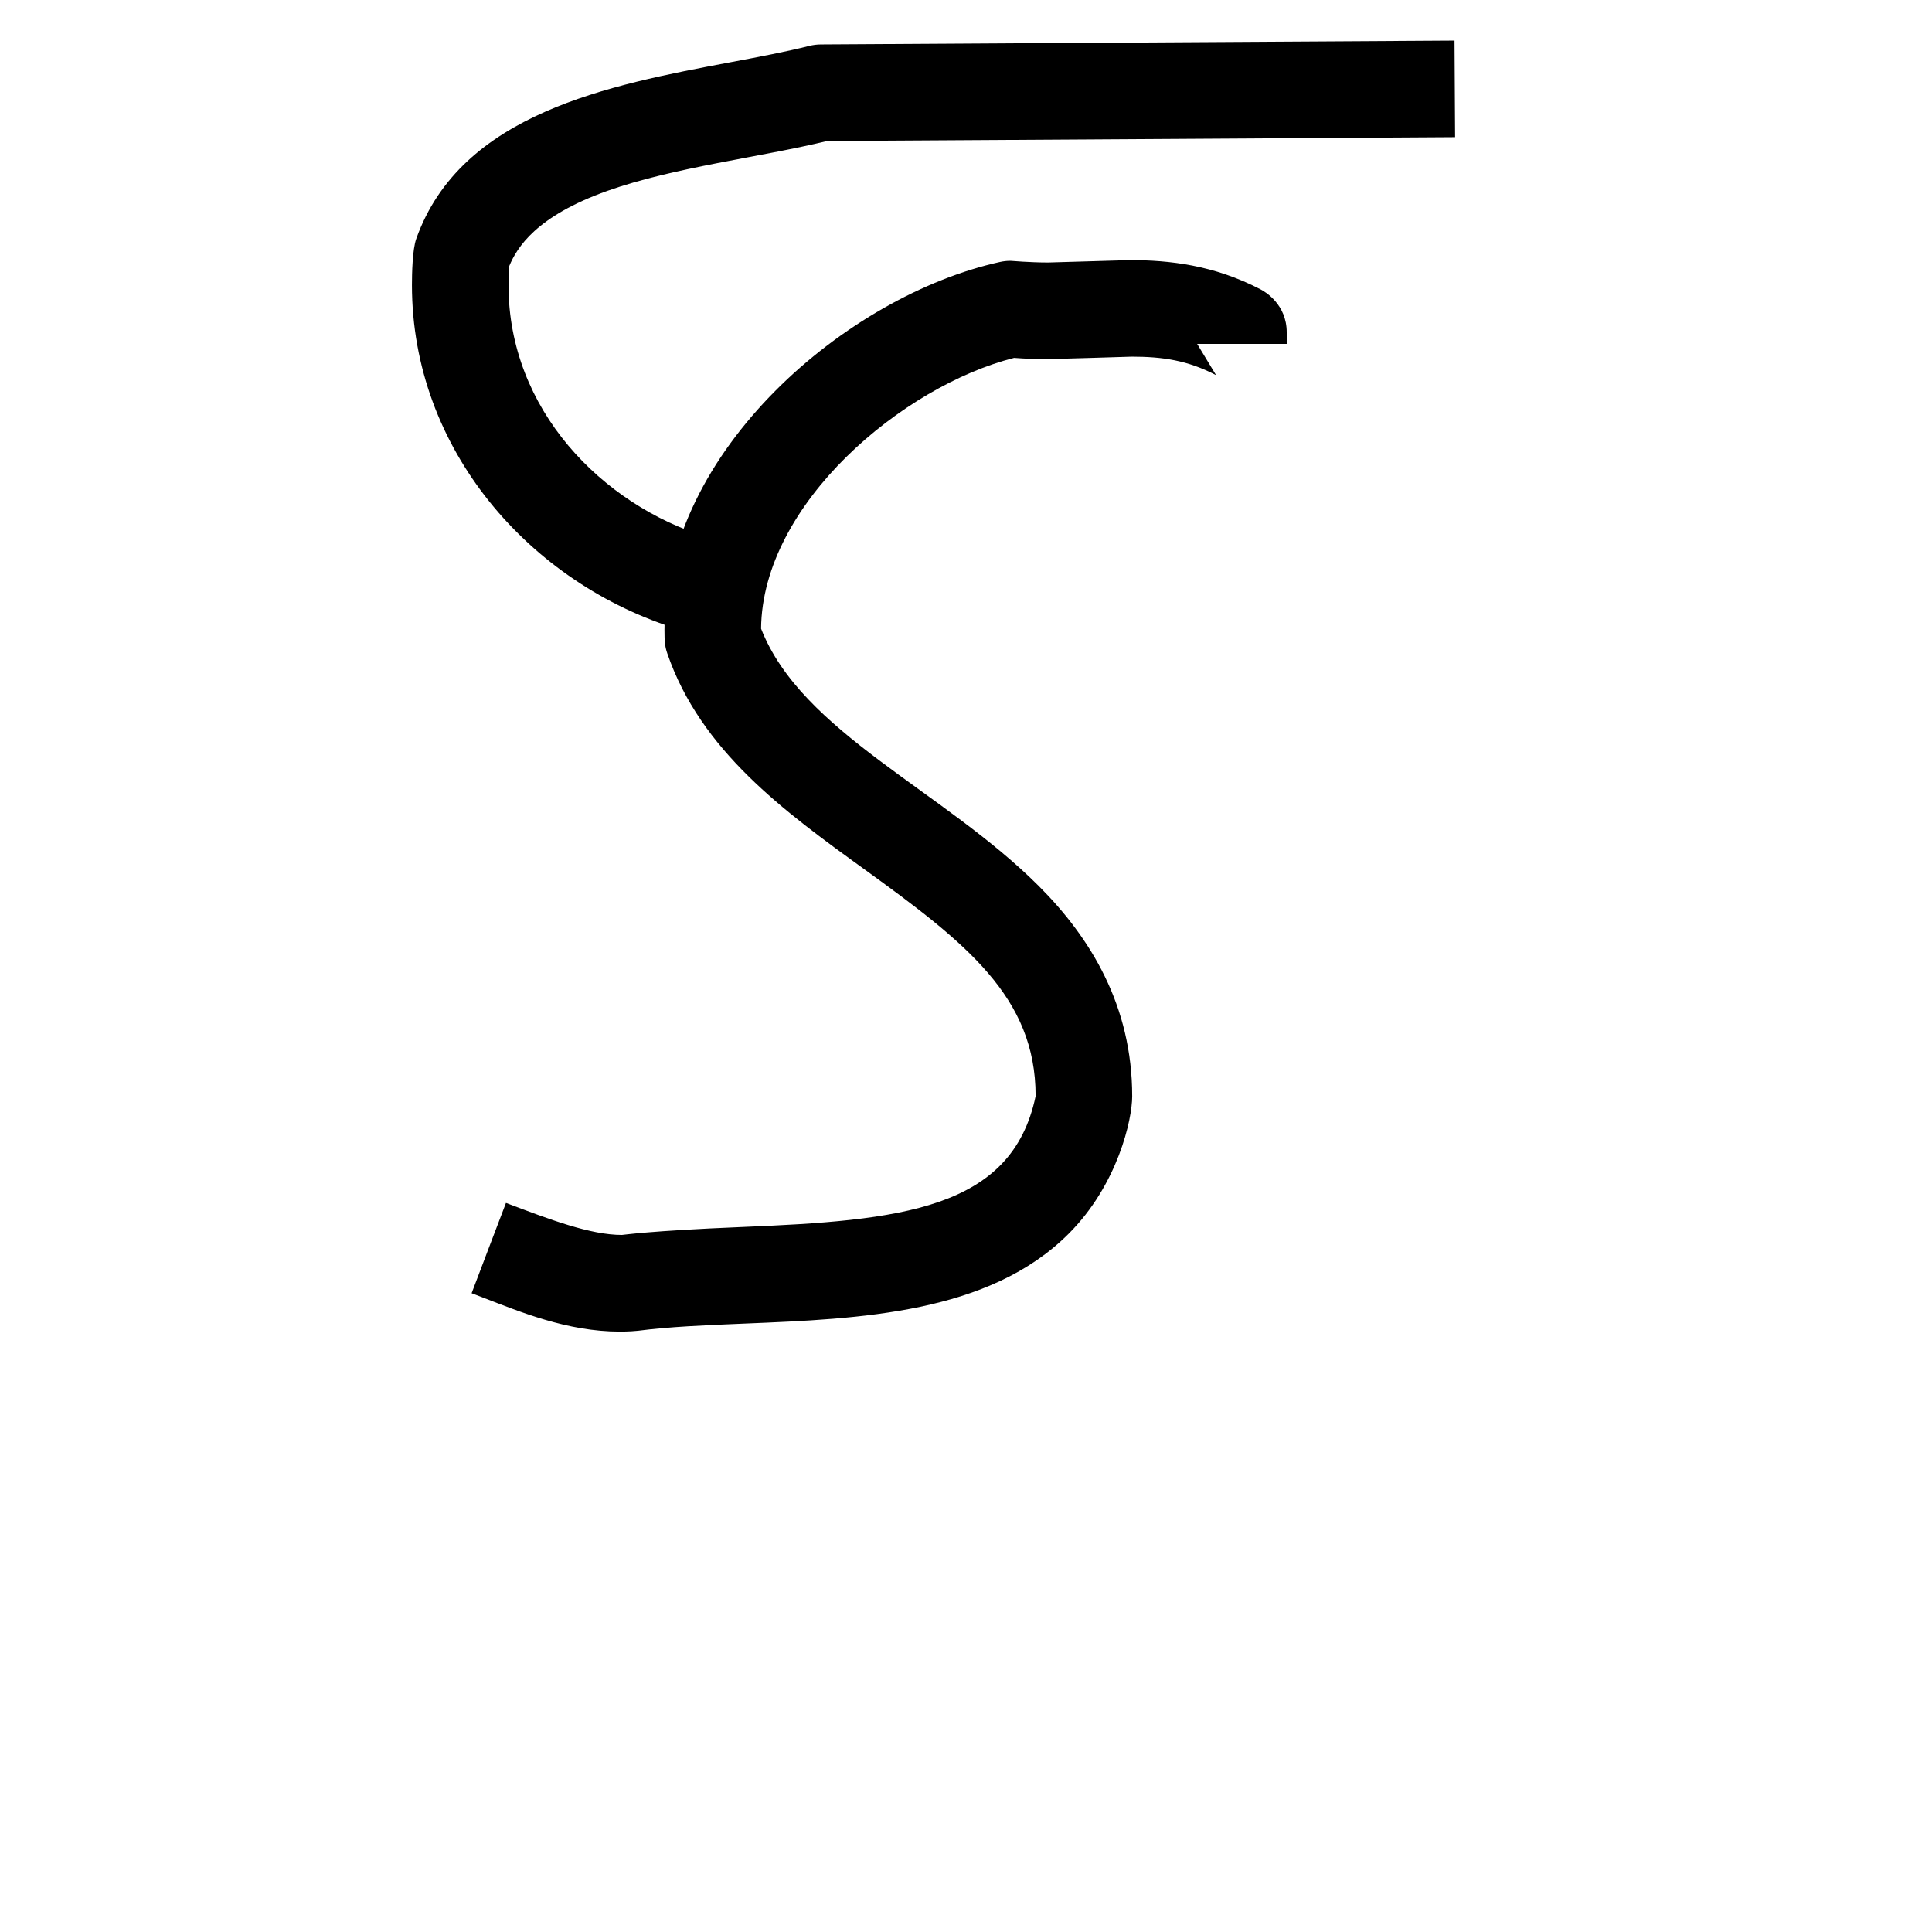
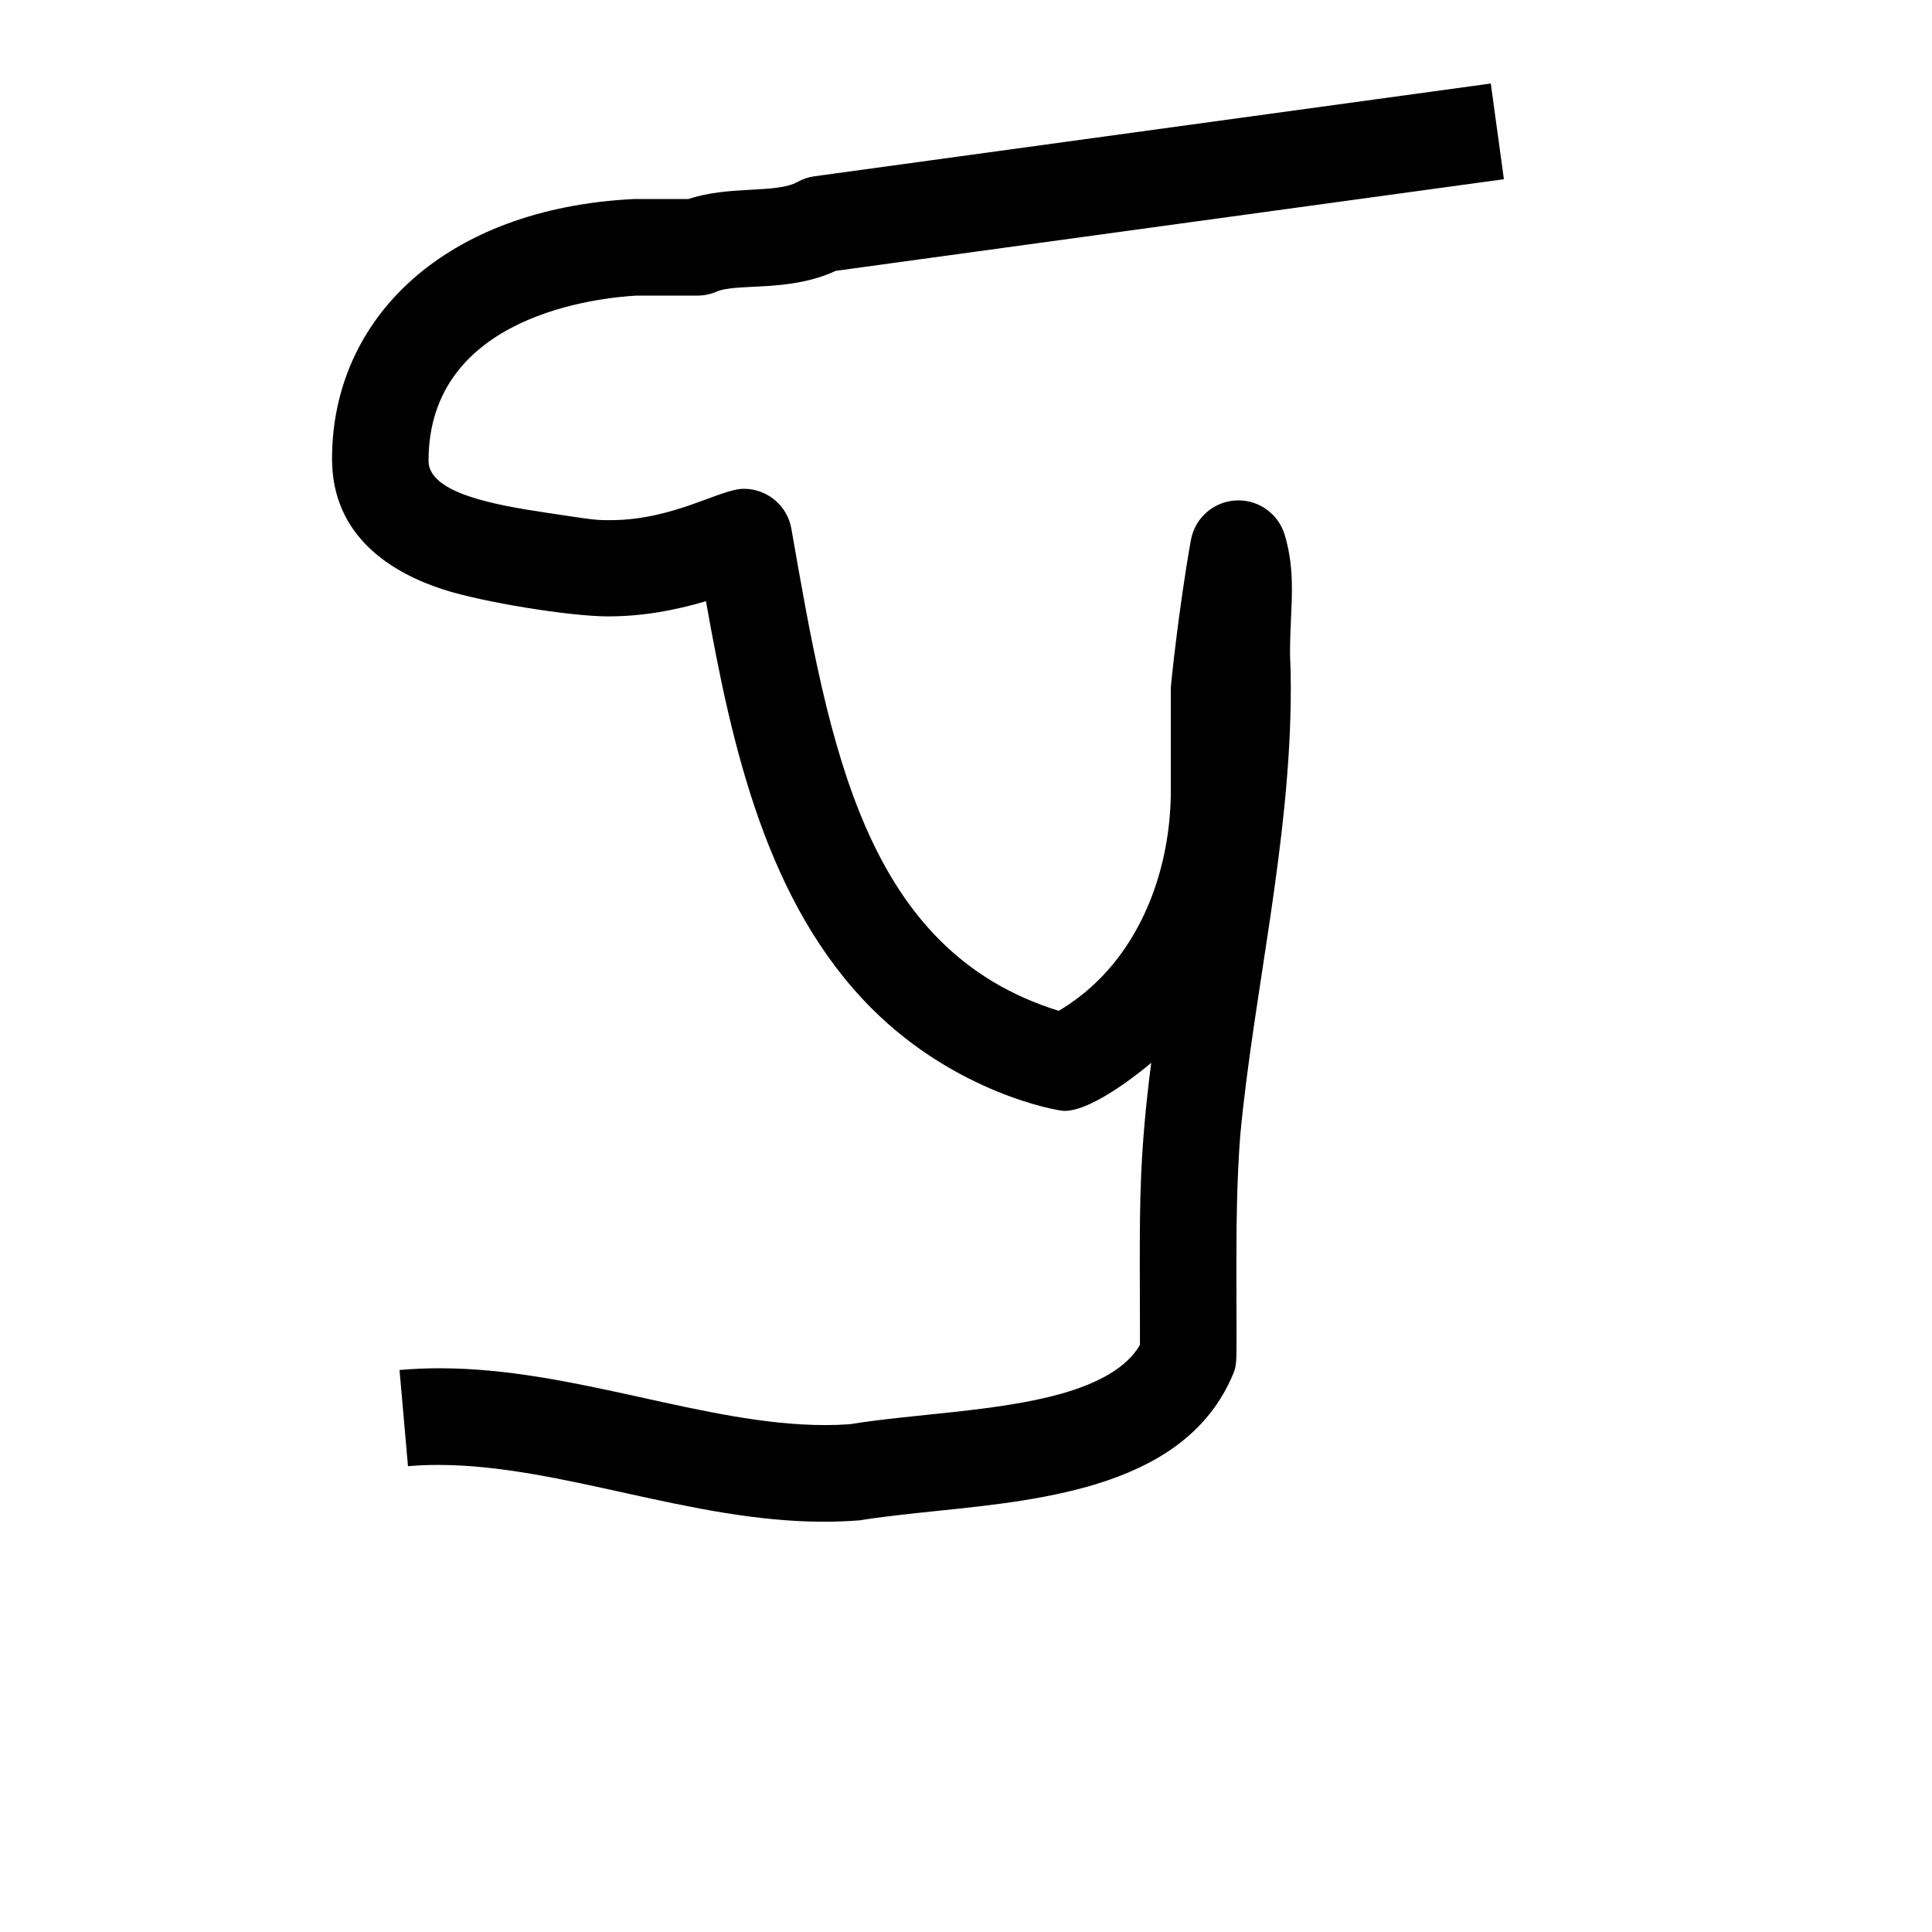
<svg xmlns="http://www.w3.org/2000/svg" version="1.1" width="1000" height="1000" viewBox="0 0 1000 1000" id="svg1">
-   <path d="M 263.20,147.66 C 263.20,211.90 311.50,261.37 366.33,278.10 C 366.33,278.10 351.73,325.92 351.67,325.90 C 274.13,302.24 213.22,232.48 213.22,147.57 C 213.22,141.74 213.46,129.20 215.45,123.60 C 238.60,58.47 315.71,43.96 377.90,32.25 C 392.95,29.42 407.02,26.75 418.85,23.77 C 420.82,23.27 422.83,23.02 424.85,23.01 L 752.85,21.01 L 753.15,70.99 L 428.14,72.98 C 393.59,81.37 348.87,86.55 314.49,98.75 C 277.38,111.93 267.59,128.15 263.58,137.72 C 263.33,141.07 263.20,144.38 263.20,147.66  Z M 542.52,135.87 C 542.94,135.87 584.45,134.64 584.74,134.64 C 605.27,134.64 628.28,137.16 652.57,149.83 C 654.87,151.03 666.00,157.59 666.00,172.00 L 666.00,178.00 L 619.64,178.00 L 629.43,194.17 C 614.66,186.46 601.63,184.61 585.72,184.61 C 585.29,184.61 545.13,185.88 542.64,185.88 C 536.98,185.88 531.05,185.71 524.87,185.25 C 467.43,199.78 394.55,260.59 393.93,325.38 C 414.96,379.12 488.04,408.98 537.68,458.62 C 564.56,485.50 586.02,520.64 586.02,567.44 C 586.02,579.35 578.60,613.12 553.16,638.56 C 511.82,679.90 445.48,682.62 385.37,685.08 C 365.18,685.90 346.18,686.73 330.22,688.79 C 329.11,688.93 325.42,689.23 320.82,689.23 C 293.47,689.23 268.84,678.85 249.93,671.60 C 247.93,670.83 245.98,670.08 244.11,669.37 C 244.11,669.37 261.84,622.61 261.89,622.63 C 284.84,631.33 305.59,639.20 321.90,639.20 C 322.51,639.20 336.22,637.06 383.31,635.13 C 465.86,631.75 523.68,626.30 536.03,567.38 C 536.03,567.34 536.03,567.29 536.03,567.24 C 536.03,516.08 500.02,487.99 447.25,449.83 C 406.13,420.09 362.68,388.66 345.36,338.13 C 344.12,334.52 343.93,331.80 343.93,325.97 C 343.93,232.87 438.85,152.93 517.60,135.59 C 519.37,135.20 521.19,135.00 523.00,135.00 C 523.20,135.00 533.14,135.87 542.52,135.87 Z" style="fill:#000000;fill-opacity:1;stroke:none" id="glyph" />
+   <path d="M 595.87,550.10 C 595.50,550.42 566.99,575.00 551.00,575.00 C 547.02,575.00 494.88,565.66 451.28,522.07 C 396.85,467.64 378.77,386.47 365.41,311.18 C 349.34,315.90 332.80,319.04 314.61,319.04 C 295.26,319.04 250.00,311.77 229.40,305.11 C 203.86,296.85 171.86,278.36 171.86,237.51 C 171.86,164.16 230.95,107.91 327.73,103.04 C 328.16,103.02 328.58,103.00 329.00,103.00 L 356.41,103.00 C 377.43,95.92 401.74,100.33 412.84,94.15 C 415.58,92.62 418.55,91.65 421.58,91.24 C 421.58,91.24 771.58,43.24 771.63,43.23 L 778.42,92.76 L 432.57,140.19 C 408.36,151.46 381.57,146.36 370.91,150.96 C 367.75,152.32 364.38,153.00 361.00,153.00 L 329.65,153.00 C 309.99,154.05 221.81,162.99 221.81,238.52 C 221.81,255.46 256.88,261.47 282.99,265.41 C 308.26,269.23 308.26,269.23 315.84,269.23 C 348.82,269.23 372.62,253.00 385.00,253.00 C 397.23,253.00 407.55,261.81 409.62,273.68 C 429.34,386.85 447.69,492.12 548.02,523.20 C 555.88,518.51 562.84,513.02 568.99,506.87 C 592.69,483.17 605.34,448.15 606.00,411.78 L 606.00,356.00 C 606.00,355.23 609.87,316.36 616.39,279.60 C 618.49,267.77 628.80,259.00 641.00,259.00 C 652.15,259.00 661.72,266.32 664.89,276.62 C 667.93,286.51 668.69,296.07 668.69,305.02 C 668.69,314.37 667.72,326.17 667.72,337.16 C 667.72,343.74 668.11,342.82 668.11,356.54 C 668.11,435.29 648.73,514.62 641.91,588.11 C 640.24,610.23 639.95,632.76 639.95,655.71 C 639.95,656.06 640.03,690.03 640.03,690.27 C 640.03,706.05 640.03,707.05 638.00,711.81 C 613.73,768.83 541.79,776.22 484.51,782.10 C 452.90,785.35 445.40,786.88 445.01,786.92 C 438.76,787.41 432.55,787.64 426.39,787.64 C 357.33,787.64 290.00,758.24 226.75,758.24 C 221.50,758.24 216.32,758.45 211.21,758.90 L 211.17,758.90 L 206.79,709.10 C 213.77,708.49 220.70,708.21 227.56,708.21 C 297.31,708.21 364.80,737.62 427.19,737.62 C 431.50,737.62 435.76,737.47 439.97,737.16 C 472.21,731.88 516.07,730.66 548.70,721.56 C 568.64,716.00 583.29,707.79 590.03,696.14 C 590.03,694.20 590.04,692.24 590.04,690.29 C 590.04,689.94 589.96,655.02 589.96,654.79 C 589.96,621.95 589.96,595.98 595.87,550.10 Z" style="fill:#000000;fill-opacity:1;stroke:none" id="glyph" />
</svg>
